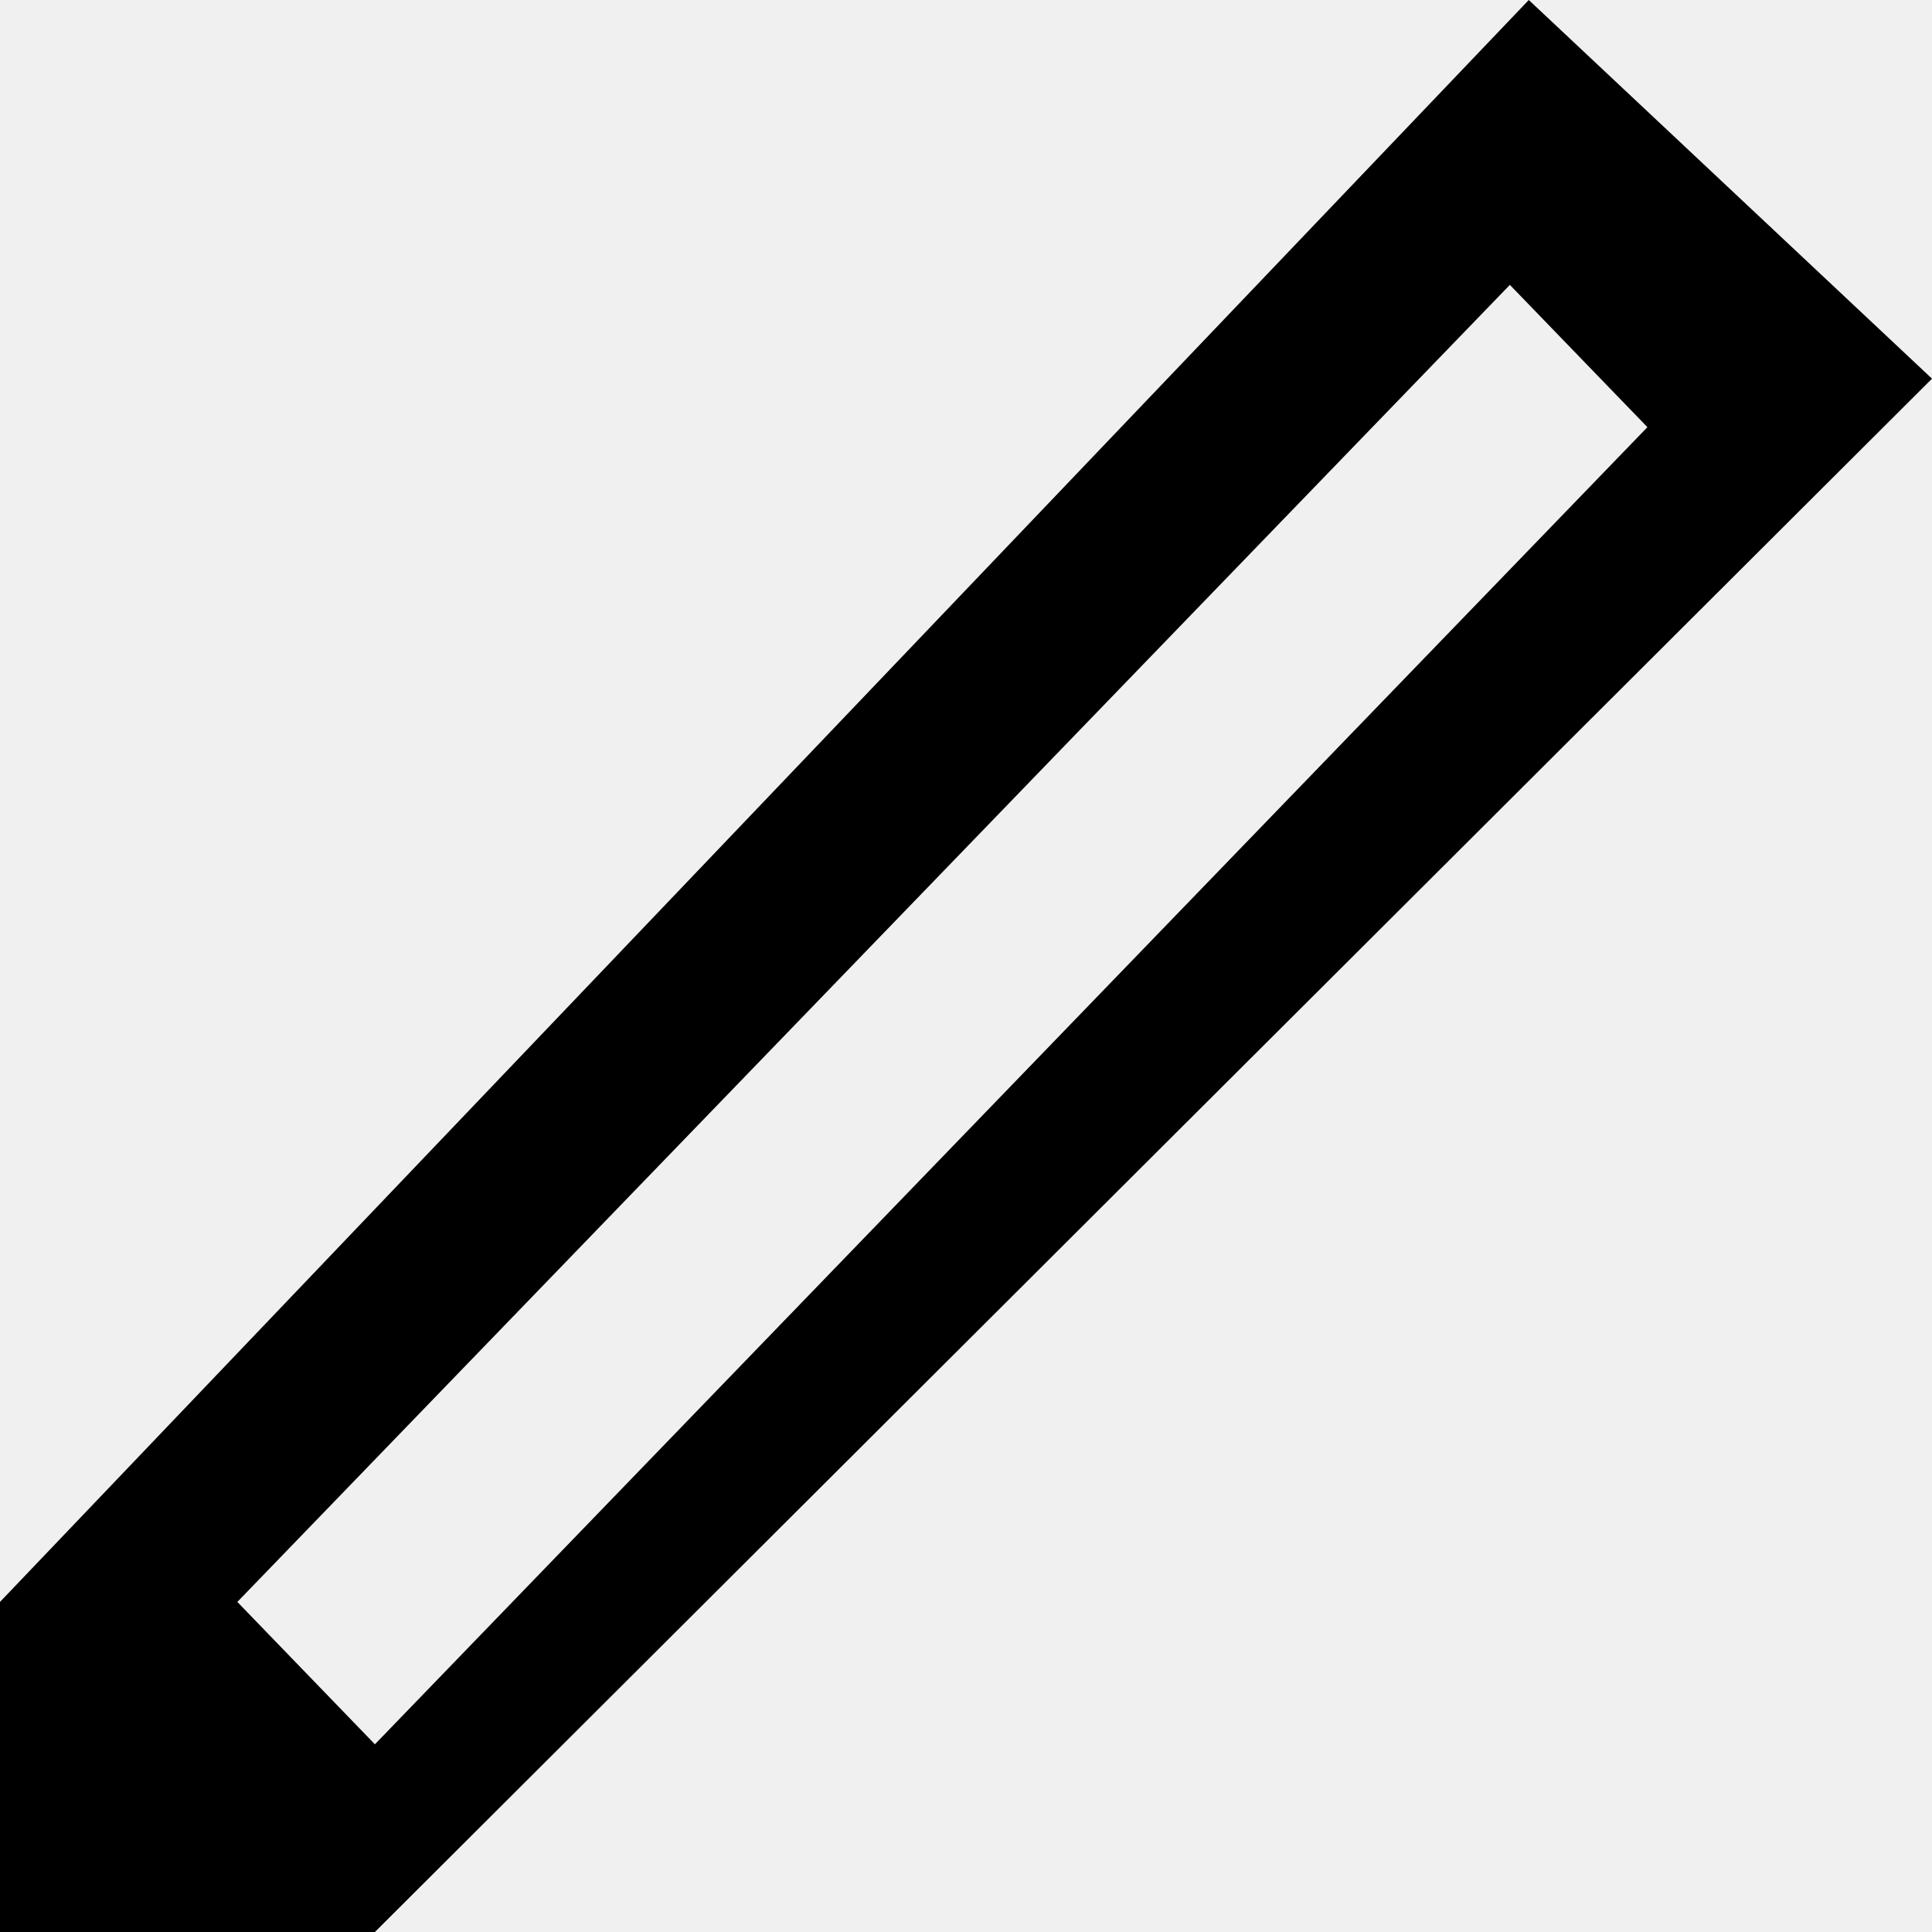
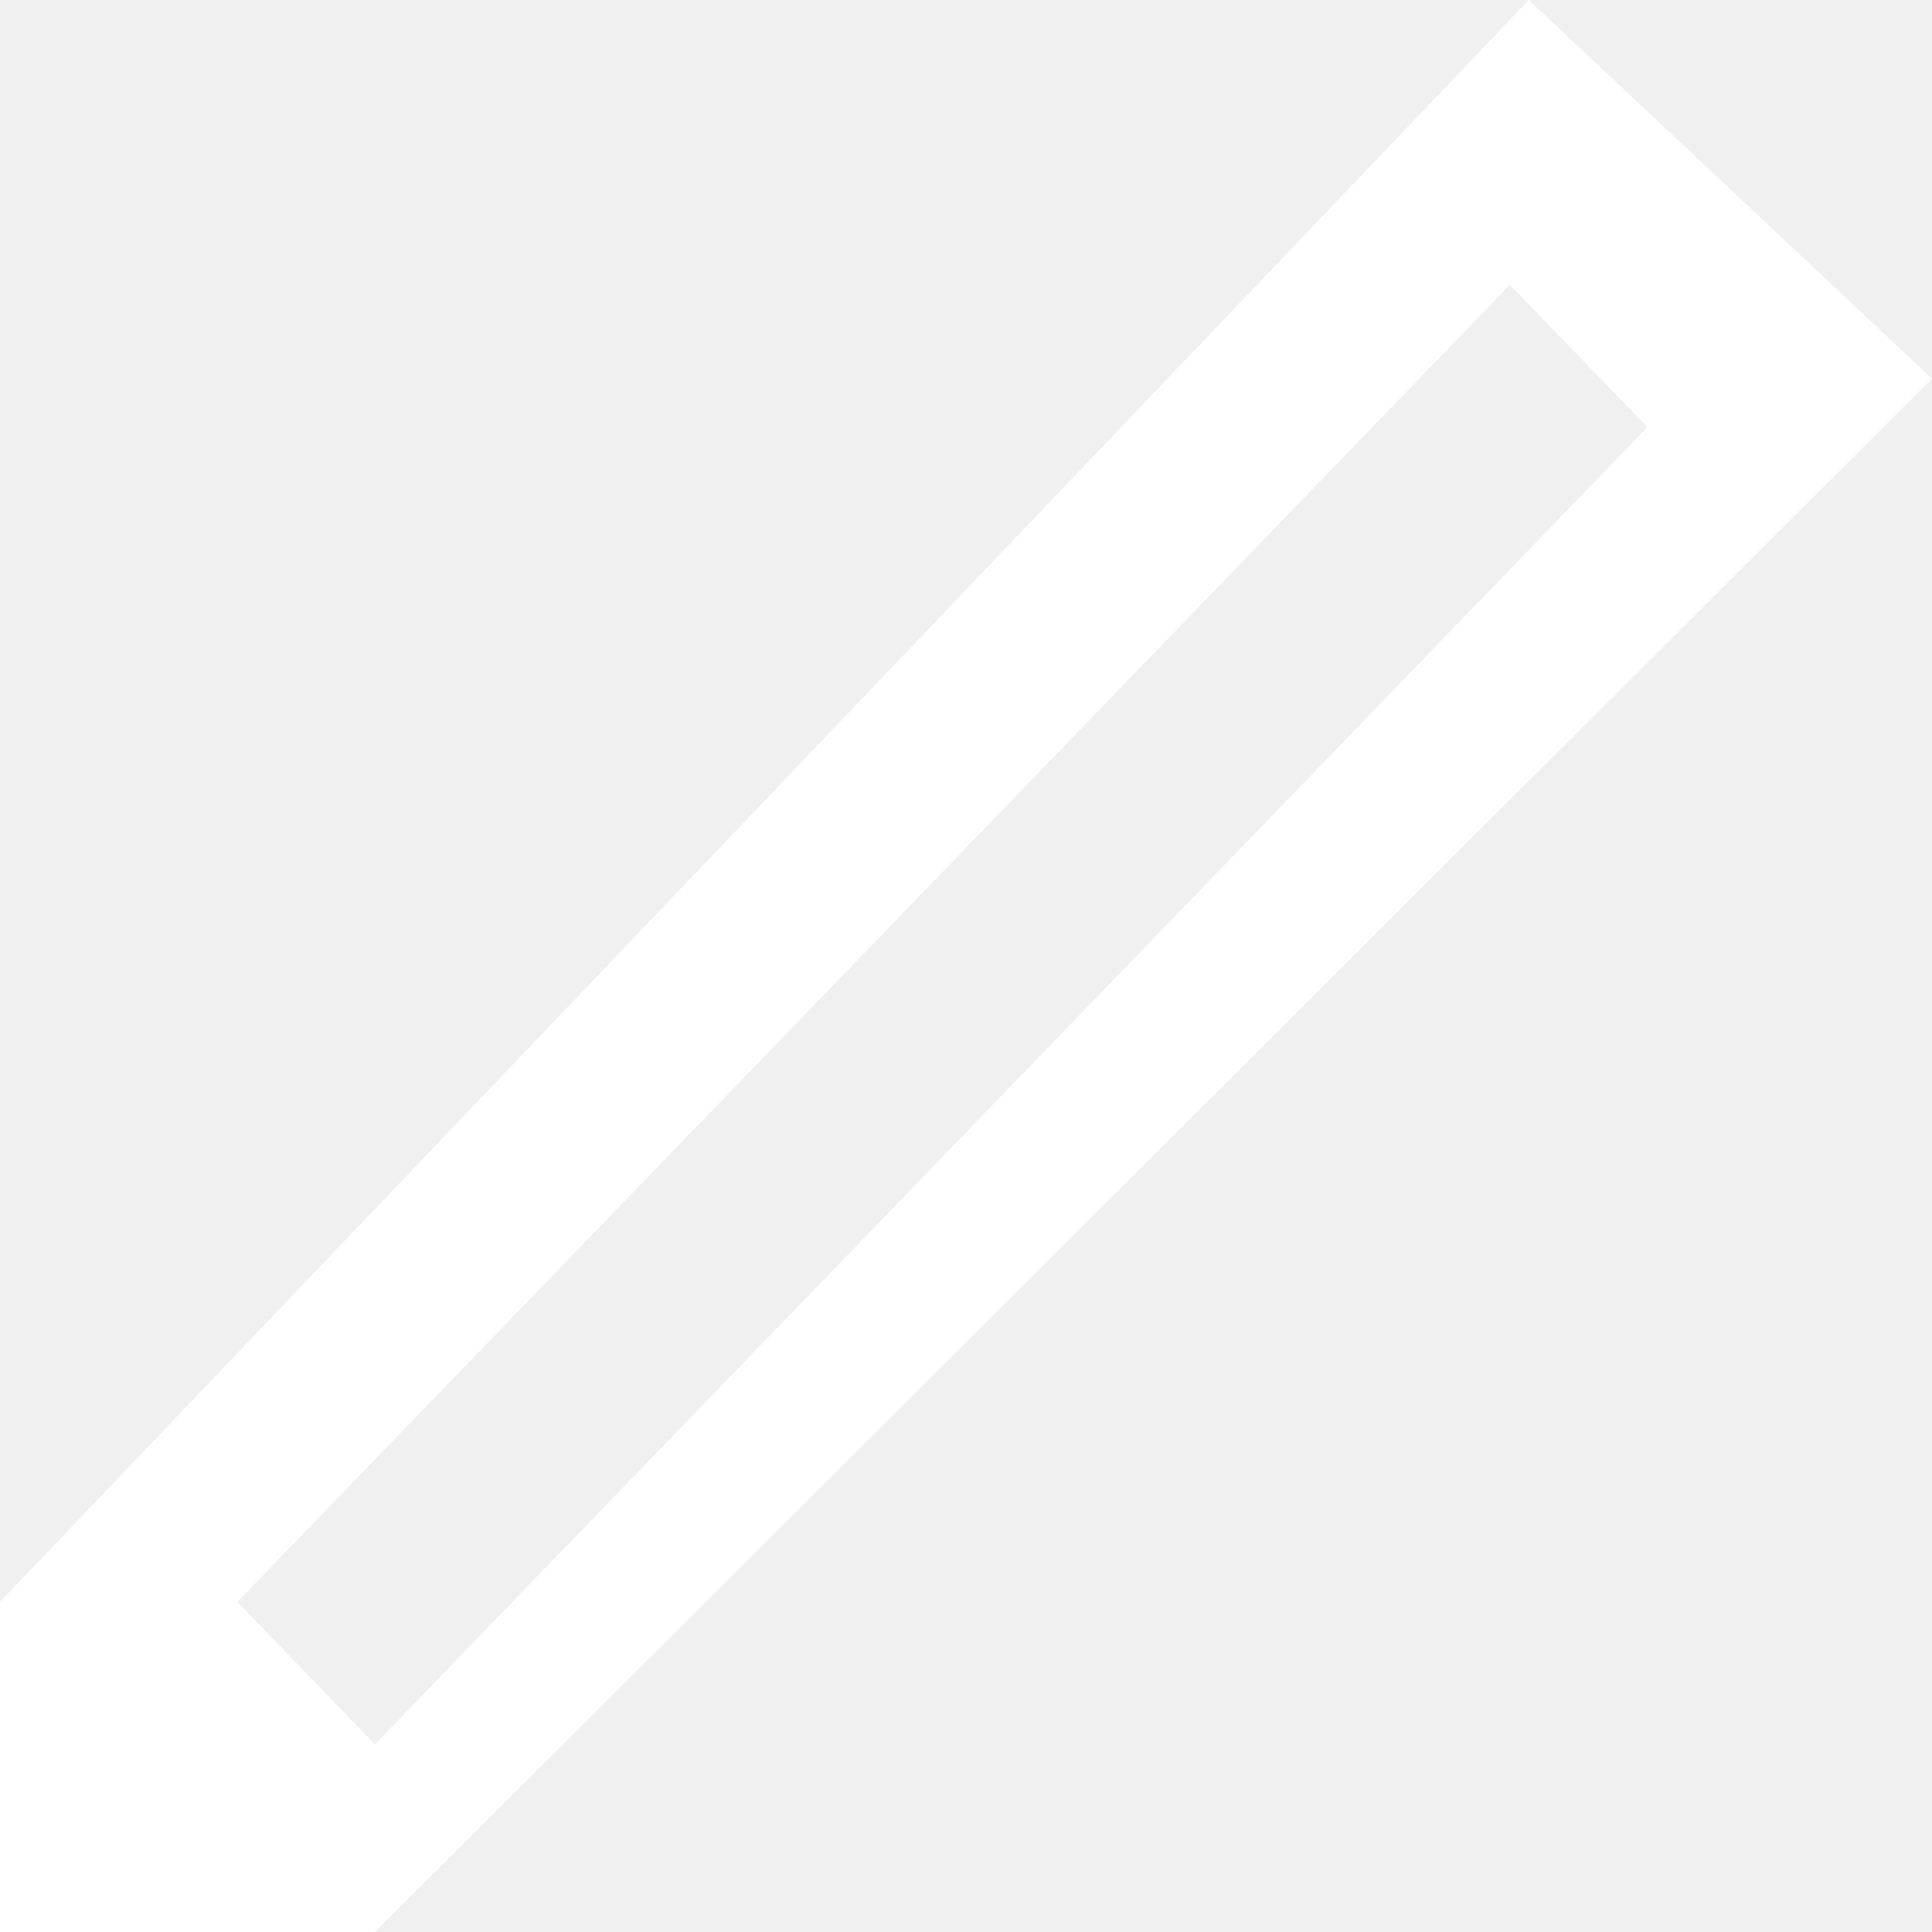
<svg xmlns="http://www.w3.org/2000/svg" width="800px" height="800px" viewBox="0 0 20 20" version="1.1">
  <defs>

</defs>
  <g id="Page-1" stroke="none" stroke-width="1" fill="none" fill-rule="evenodd">
-     <g id="Dribbble-Light-Preview" transform="translate(-140, -2319)" fill="#000000">
+     <g id="Dribbble-Light-Preview" transform="translate(-140, -2319)" fill="#FFFFFF">
      <g id="icons" transform="translate(56, 160)">
        <path d="M86.457,2175.583 L99.63,2161.949 L101.054,2163.422 L87.881,2177.057 L86.457,2175.583 Z M99.826,2159 L84,2175.583 L84,2179 L87.881,2179 L104,2162.92 L99.826,2159 Z" id="pen-[#1320]">

</path>
      </g>
    </g>
  </g>
</svg>
